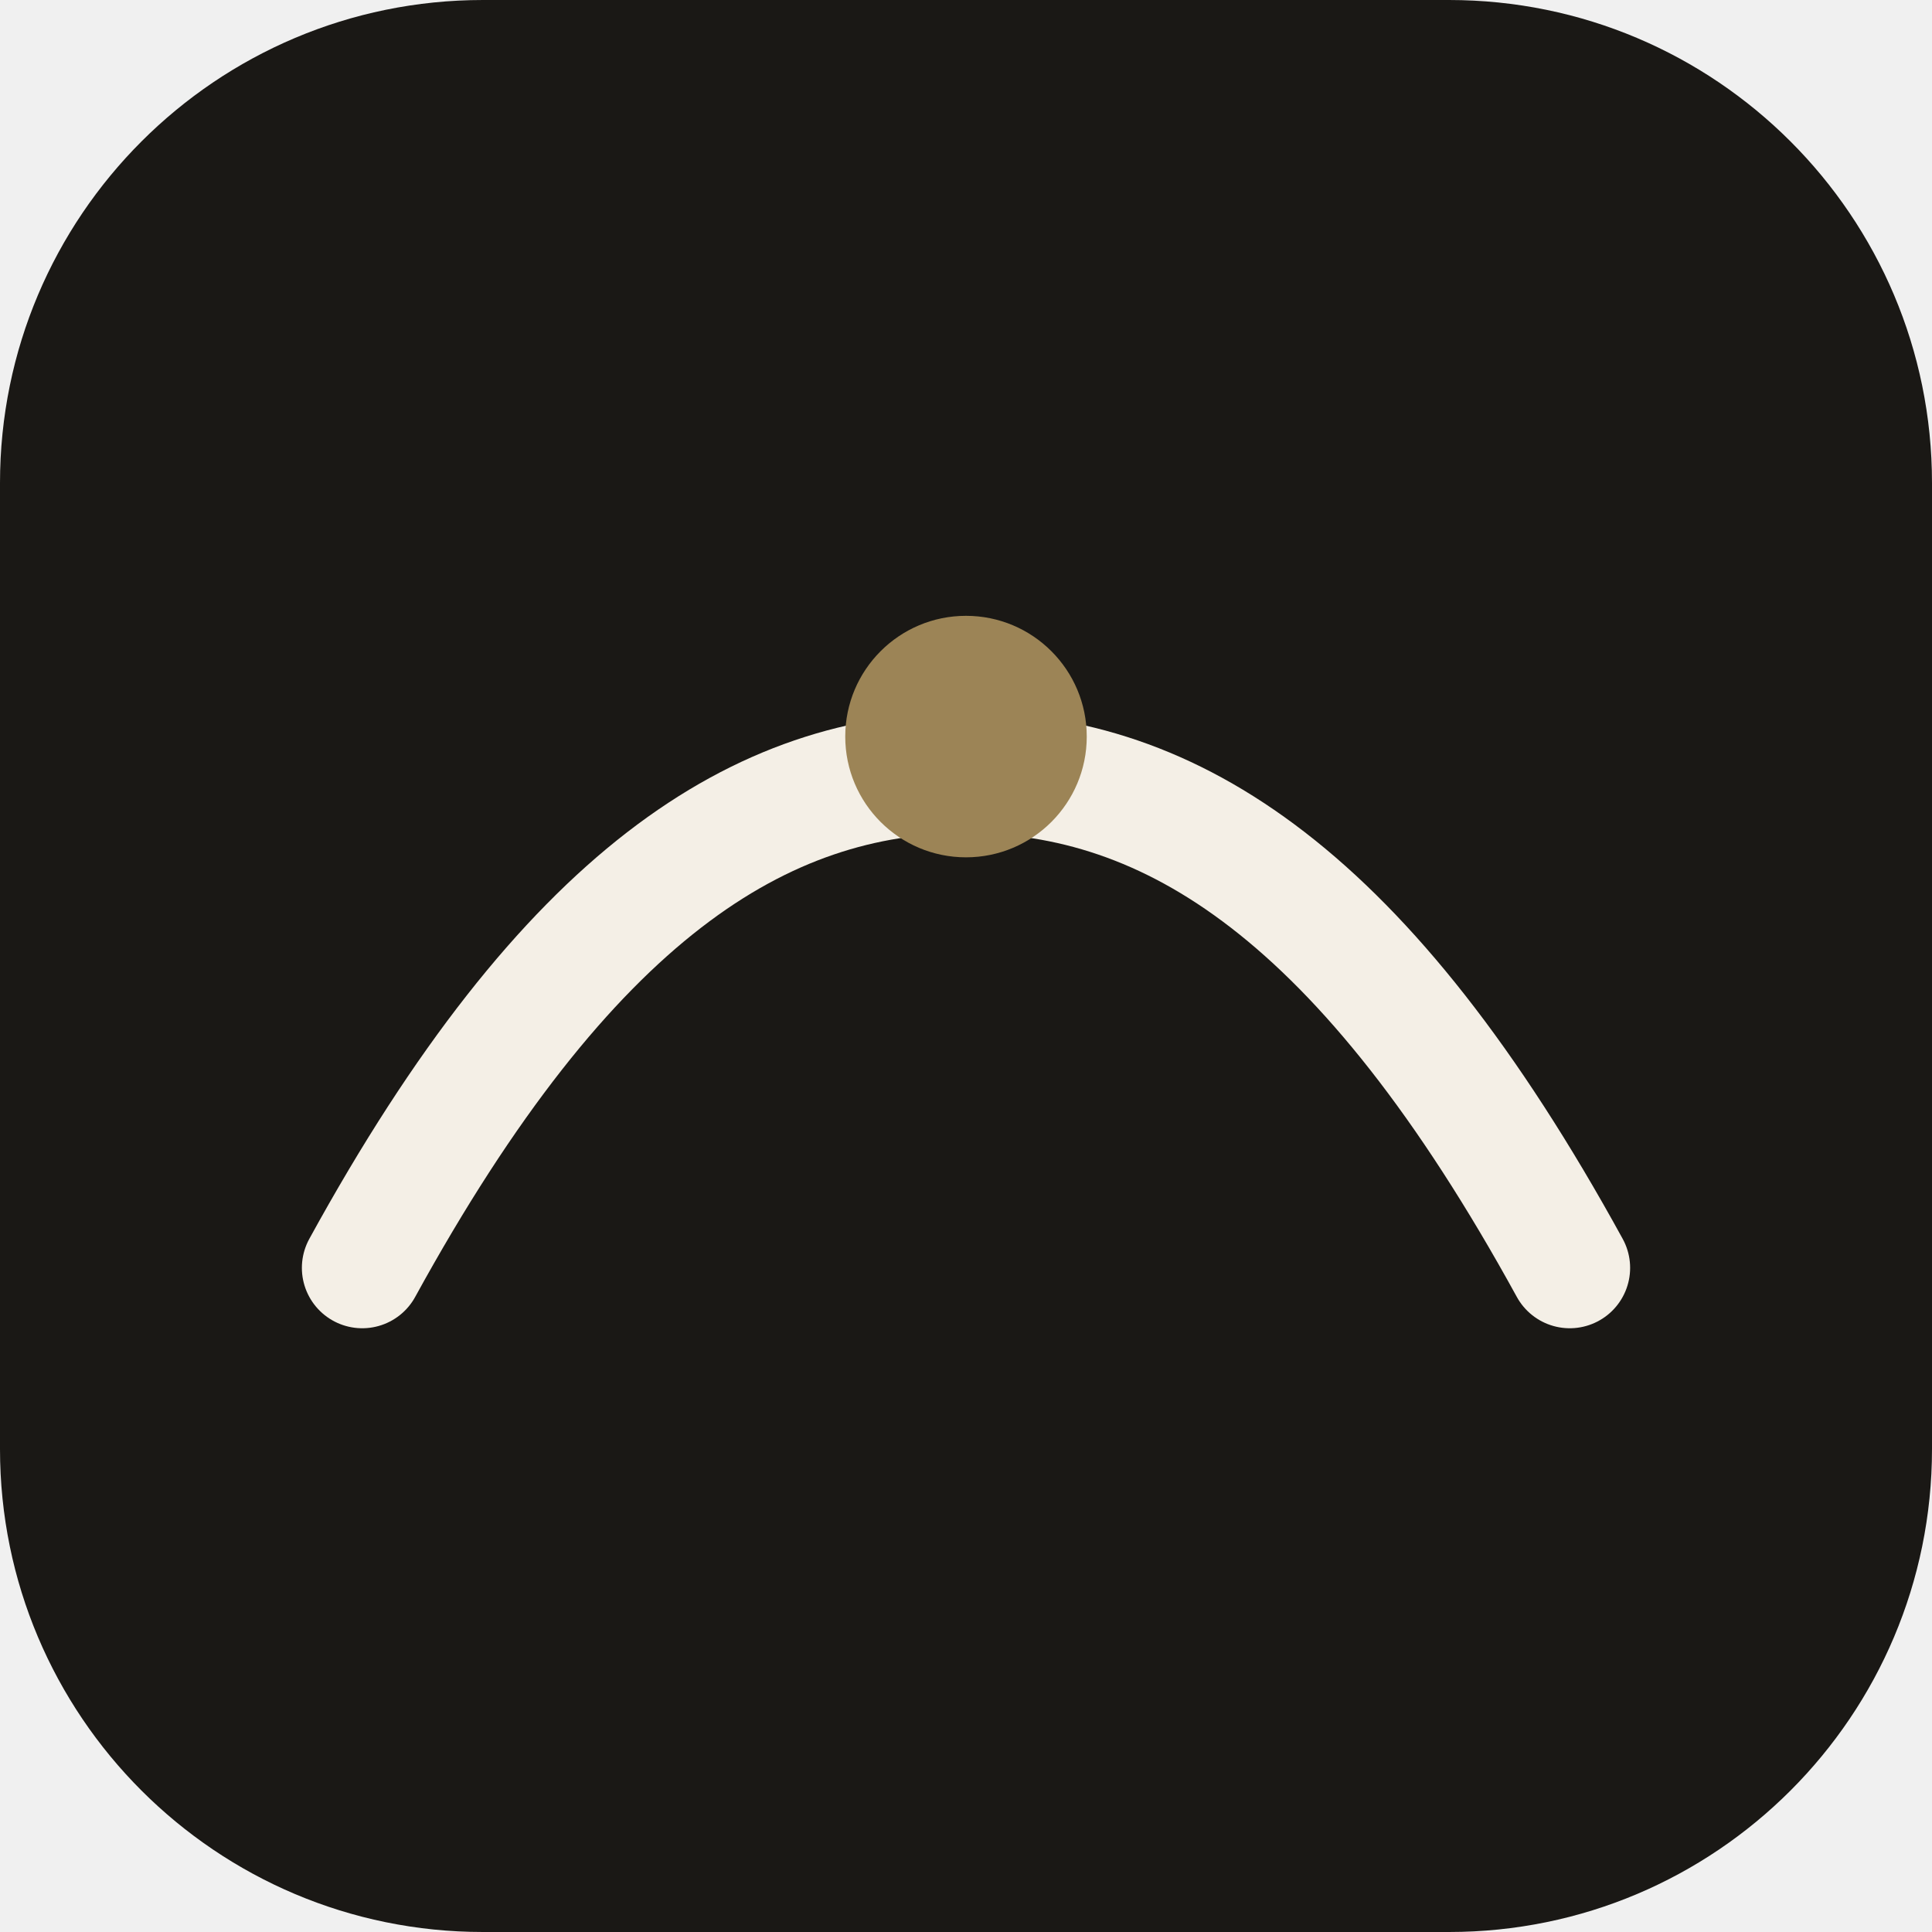
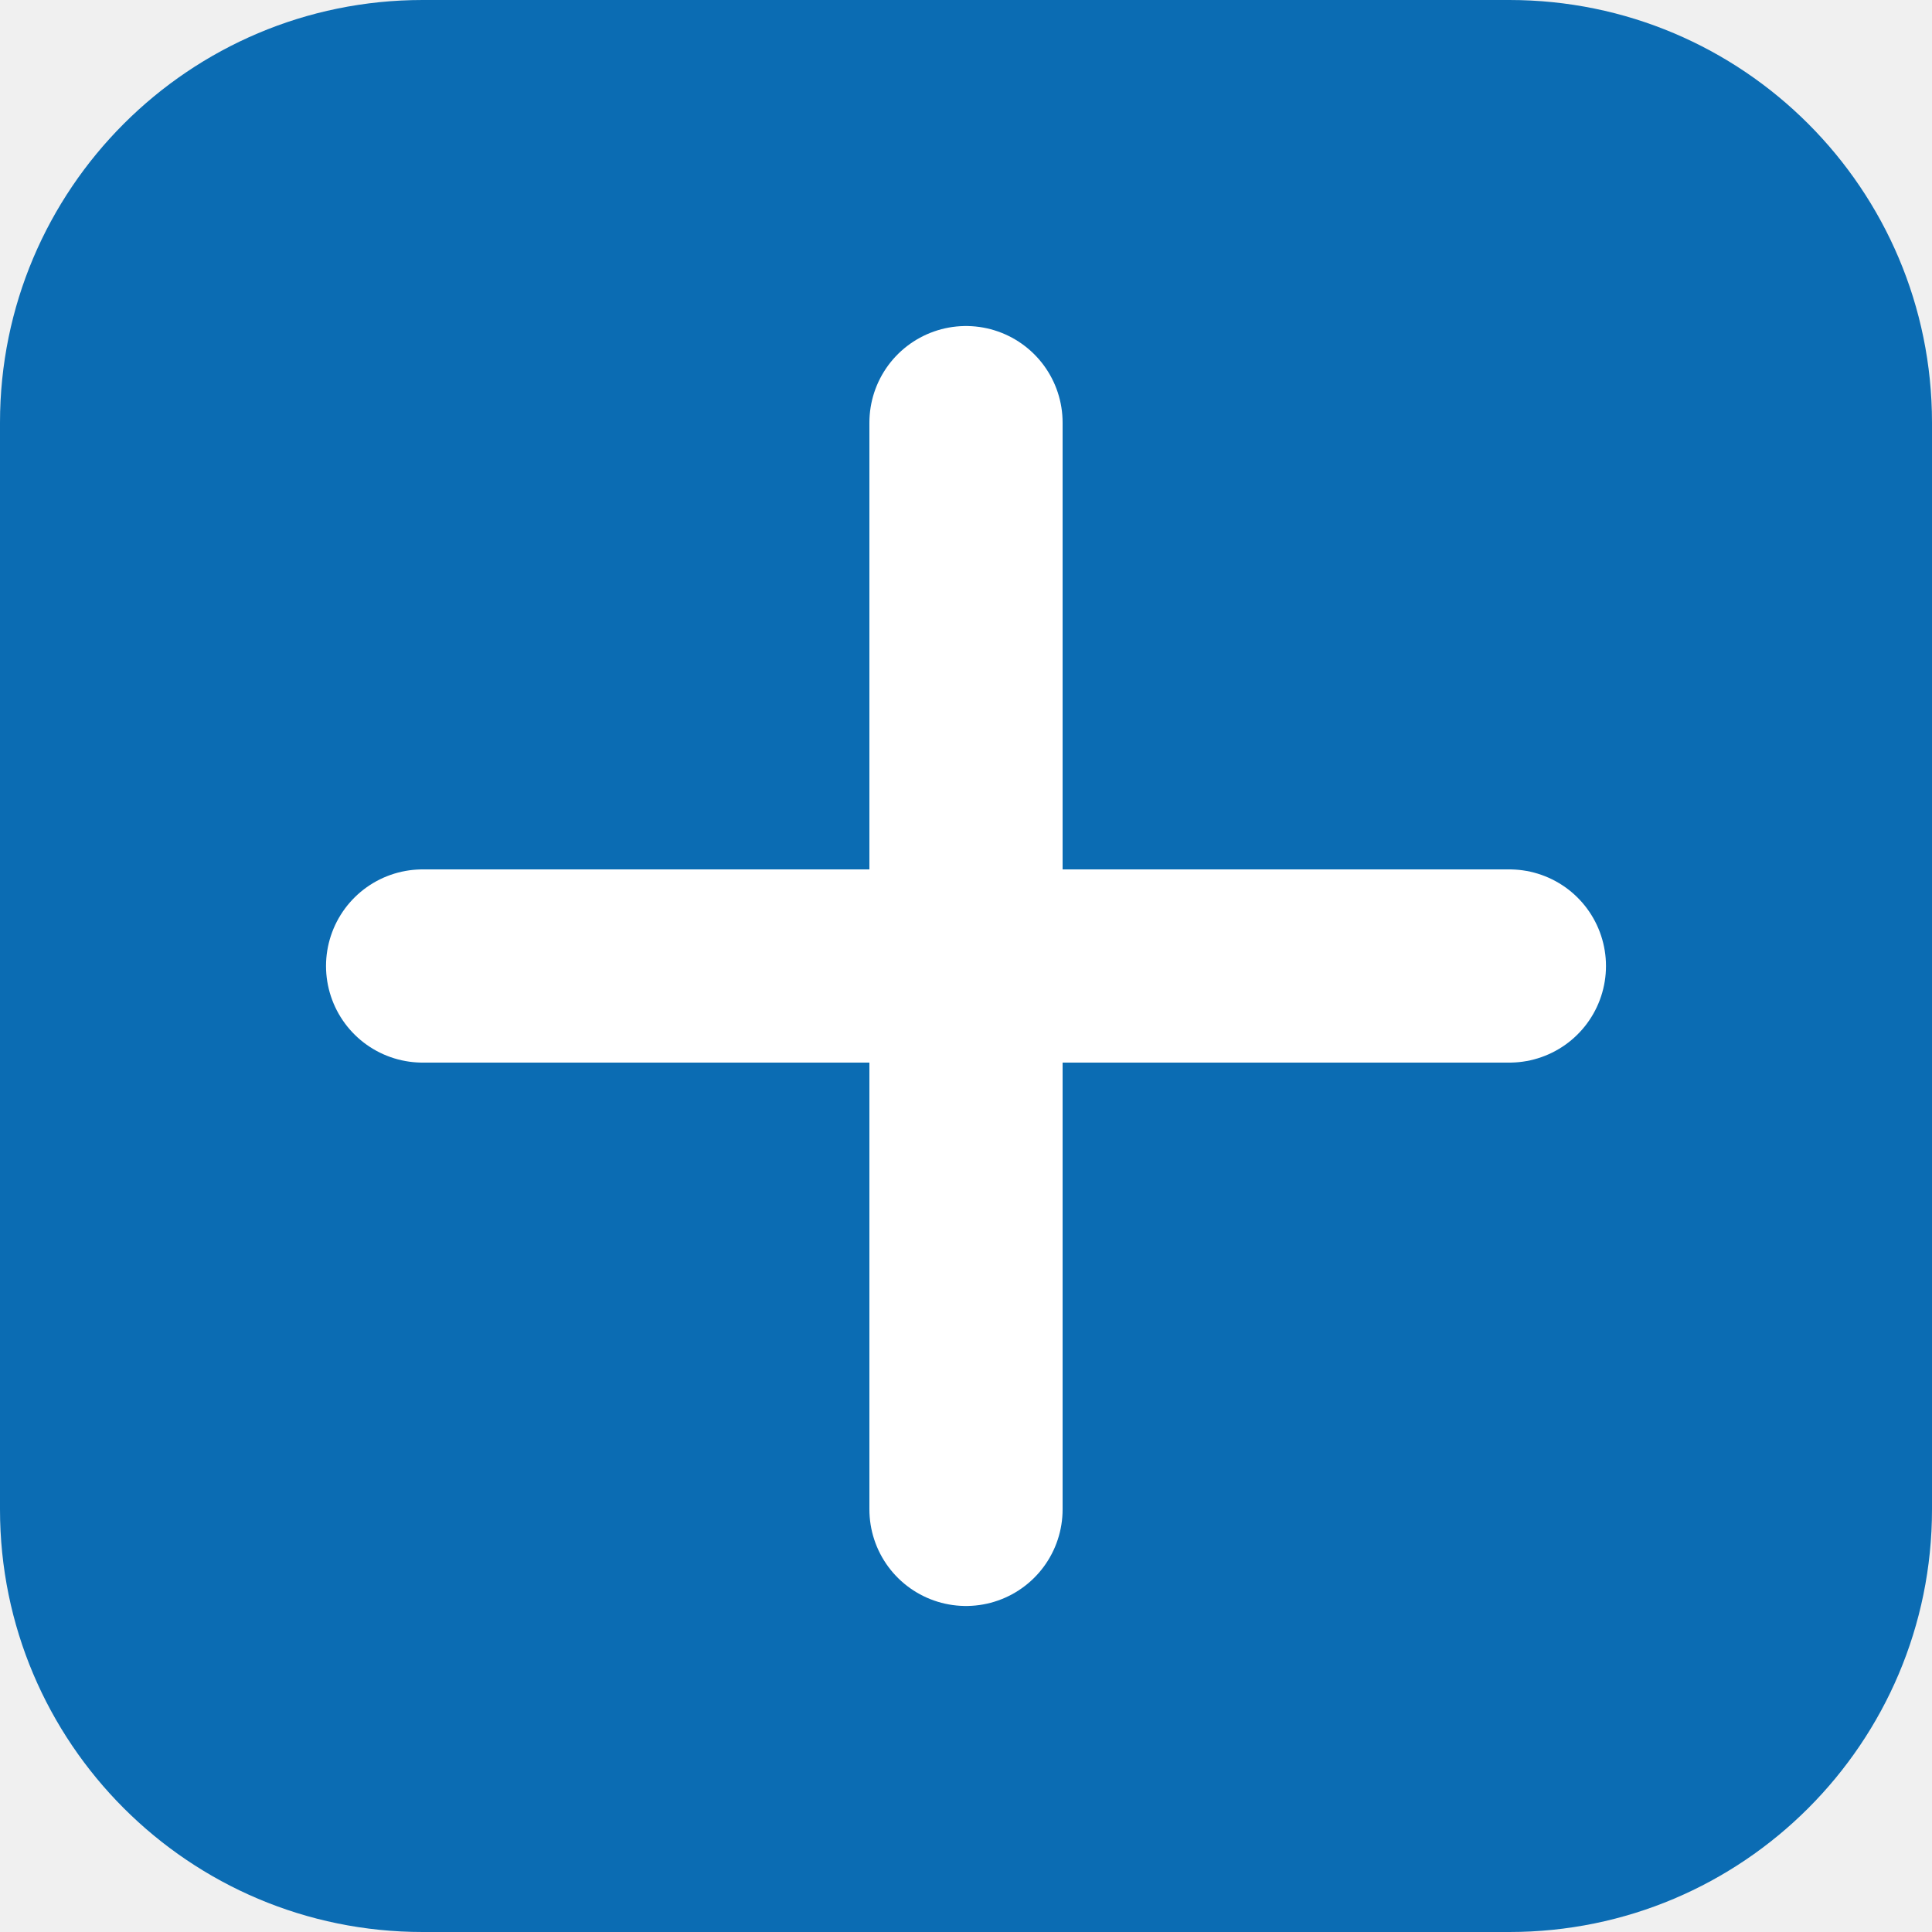
<svg xmlns="http://www.w3.org/2000/svg" viewBox="0 0 32 32">
-   <rect width="32" height="32" rx="8" fill="#1a1815" />
-   <path d="M6 21c3.4-6.2 6.6-8.2 10-8.2s6.6 2 10 8.2" fill="none" stroke="#f4efe6" stroke-width="2" stroke-linecap="round" />
-   <circle cx="16" cy="12.2" r="2" fill="#9c8456" />
+   <rect width="32" height="32" rx="7" fill="#0b6cb3" />
+   <path d="M16 7v18M7 16h18" fill="none" stroke="#ffffff" stroke-width="3.2" stroke-linecap="round" />
</svg>
